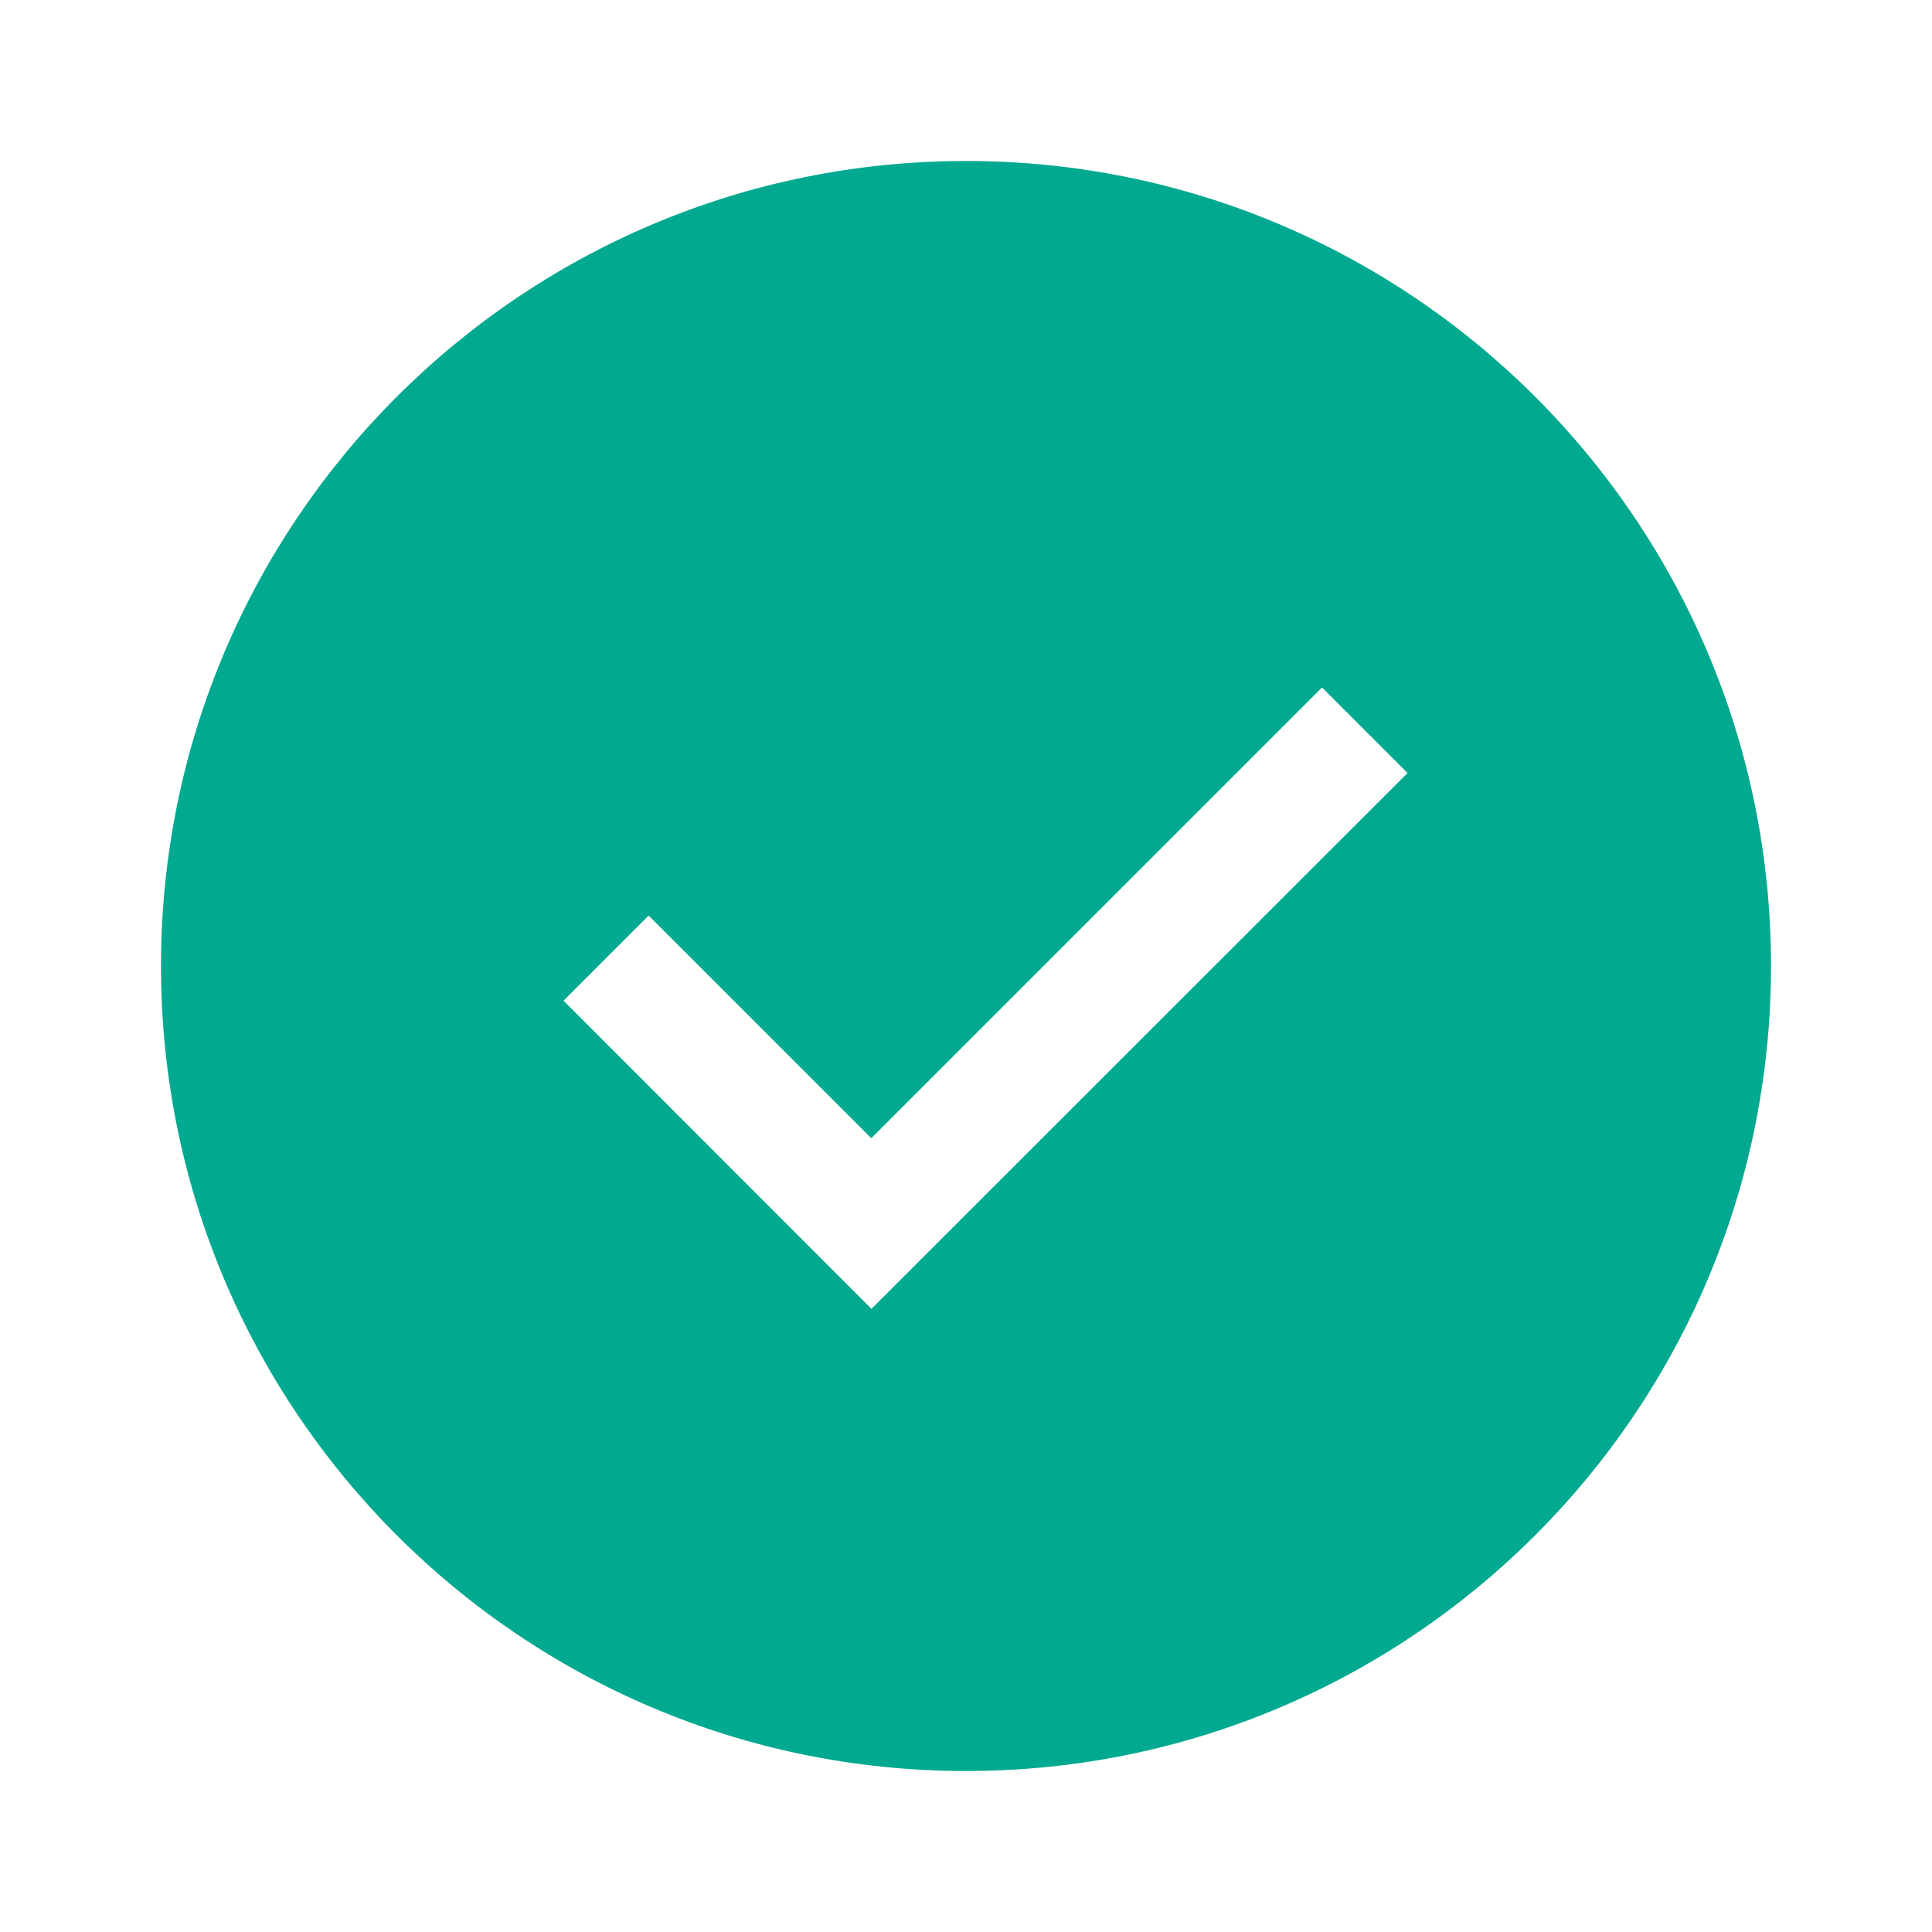
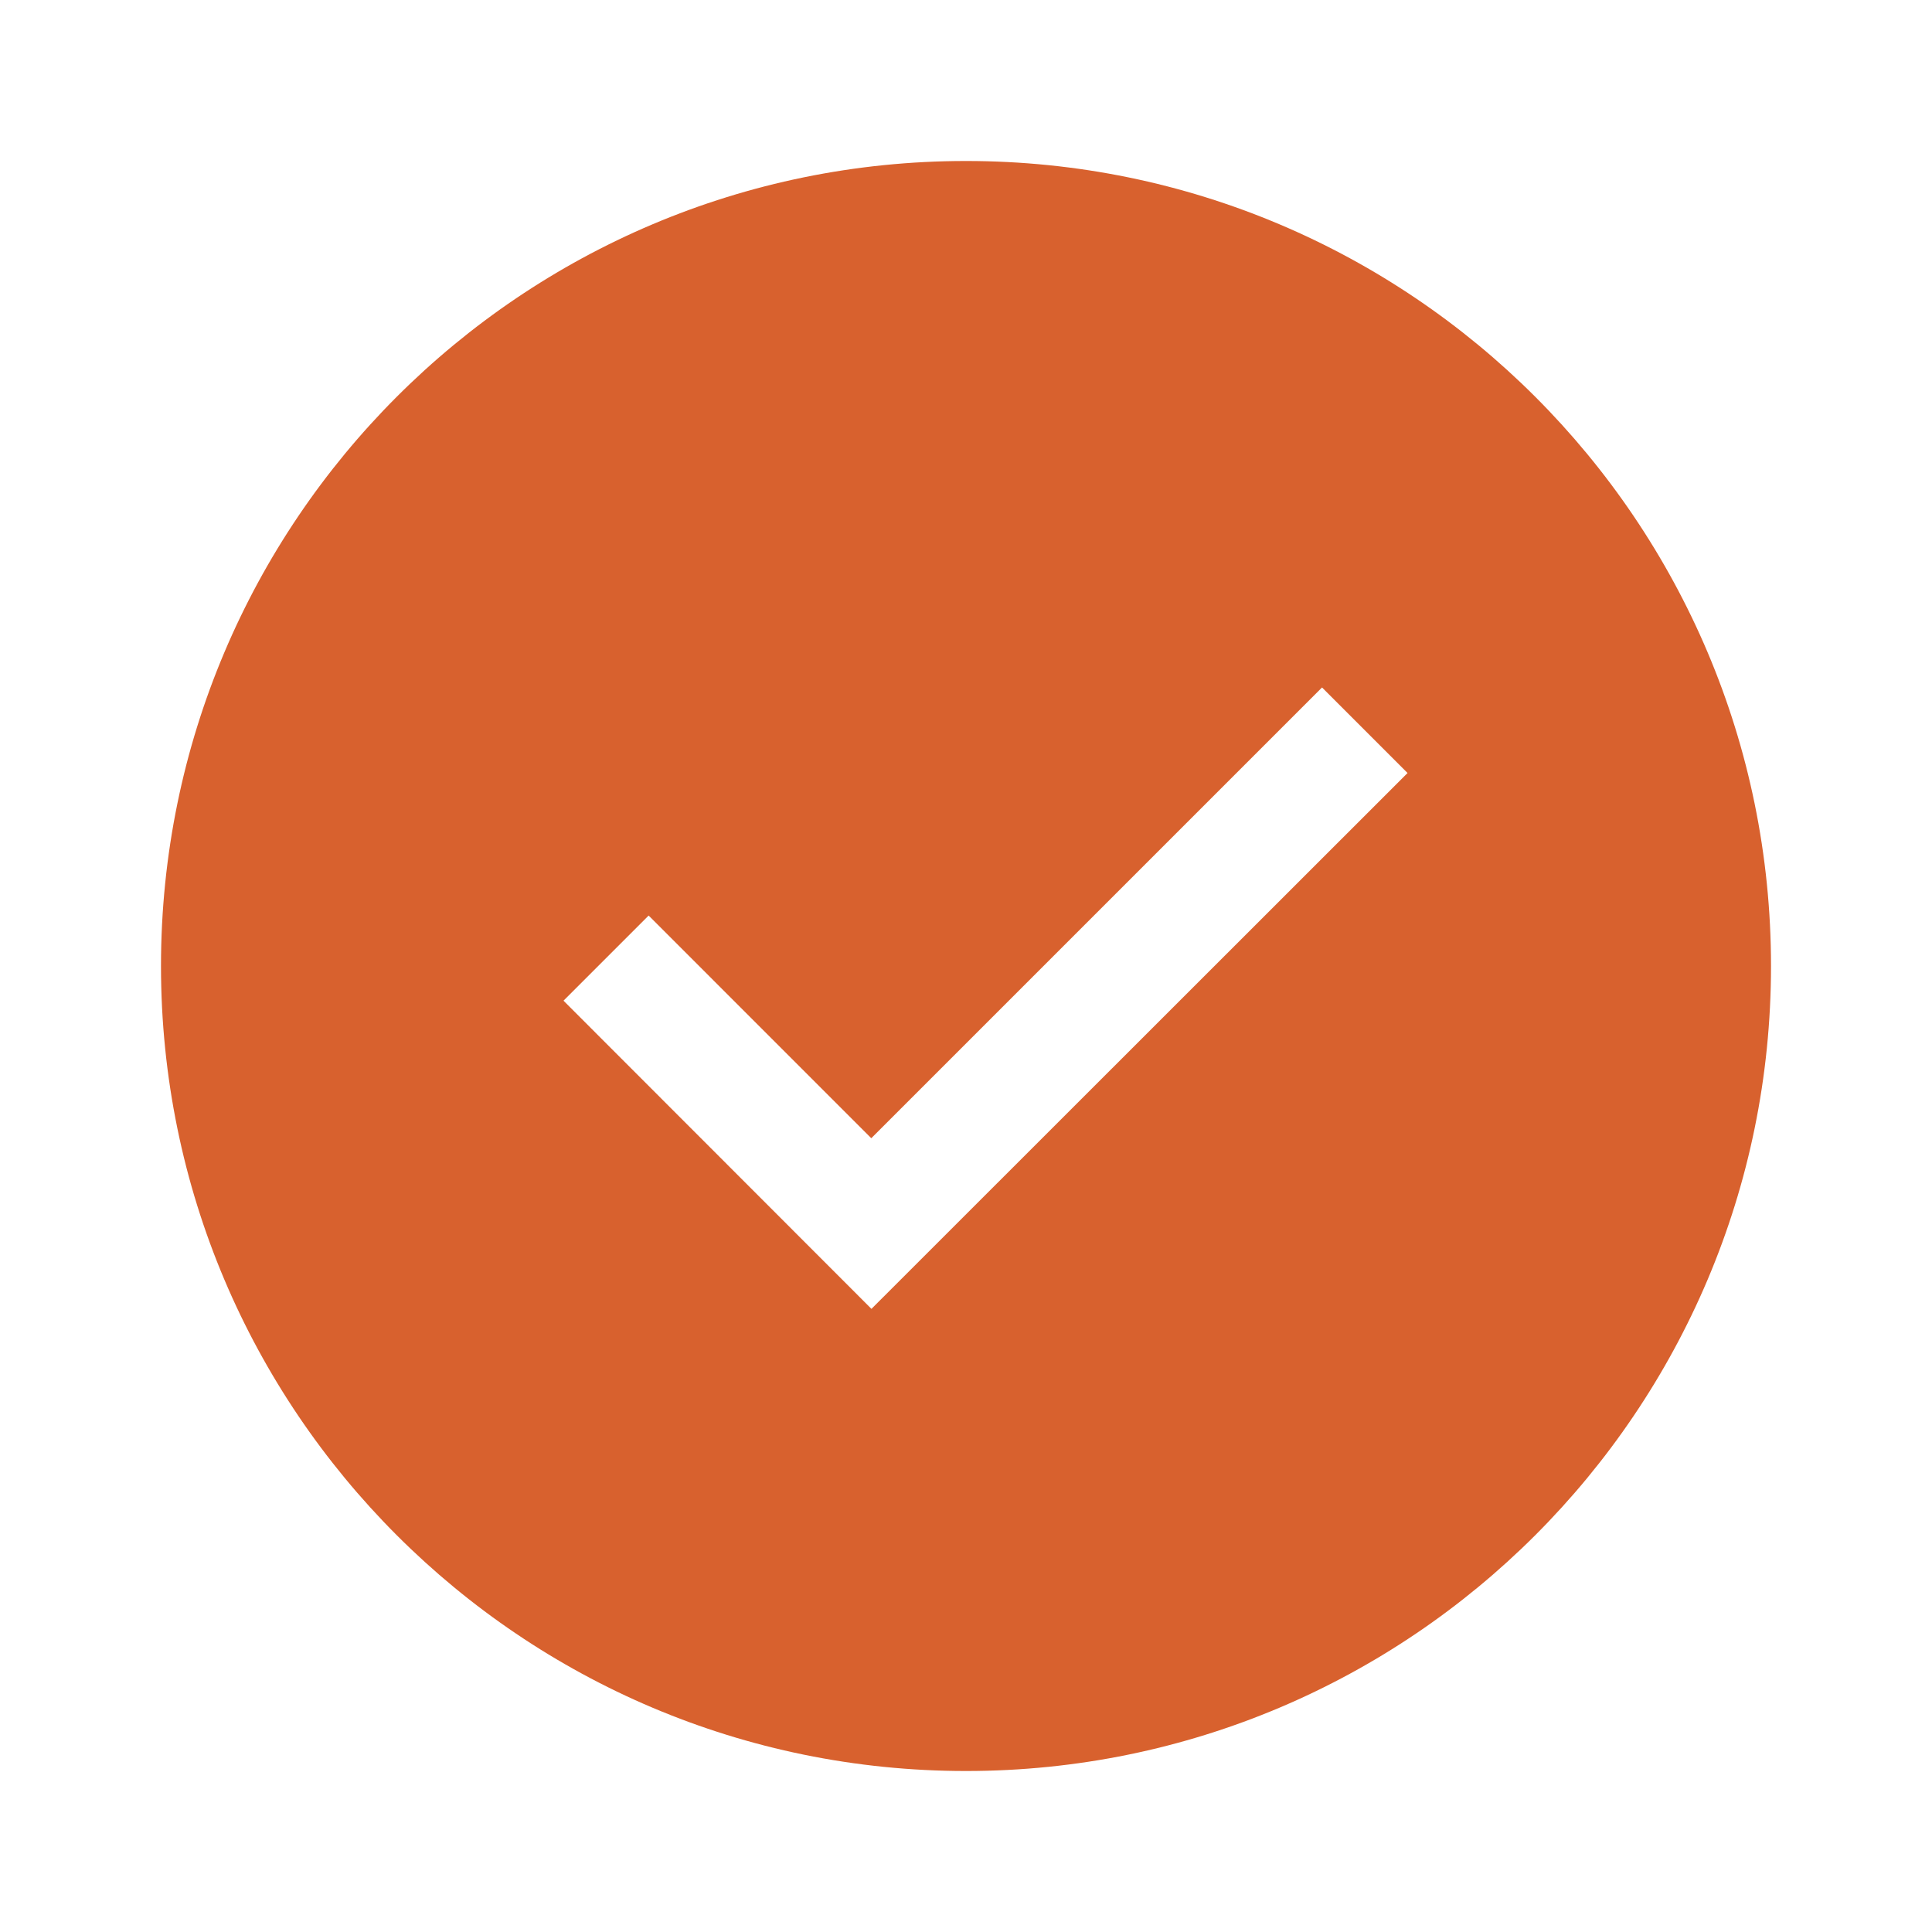
<svg xmlns="http://www.w3.org/2000/svg" viewBox="0 0 64 64" class="design-iconfont">
-   <path d="M32,5.333 C46.728,5.333 58.667,17.272 58.667,32 C58.667,46.728 46.728,58.667 32,58.667 C17.272,58.667 5.333,46.728 5.333,32 C5.333,17.272 17.272,5.333 32,5.333 Z M43.794,22.773 L28.862,37.705 L21.487,30.329 L18.667,33.149 L28.868,43.358 L46.627,25.607 L43.794,22.773 Z" fill="#00A98F" fill-rule="evenodd" />
+   <path d="M32,5.333 C46.728,5.333 58.667,17.272 58.667,32 C58.667,46.728 46.728,58.667 32,58.667 C17.272,58.667 5.333,46.728 5.333,32 C5.333,17.272 17.272,5.333 32,5.333 Z M43.794,22.773 L28.862,37.705 L21.487,30.329 L18.667,33.149 L28.868,43.358 L46.627,25.607 L43.794,22.773 Z" fill="#D8612E" fill-rule="evenodd" />
</svg>
